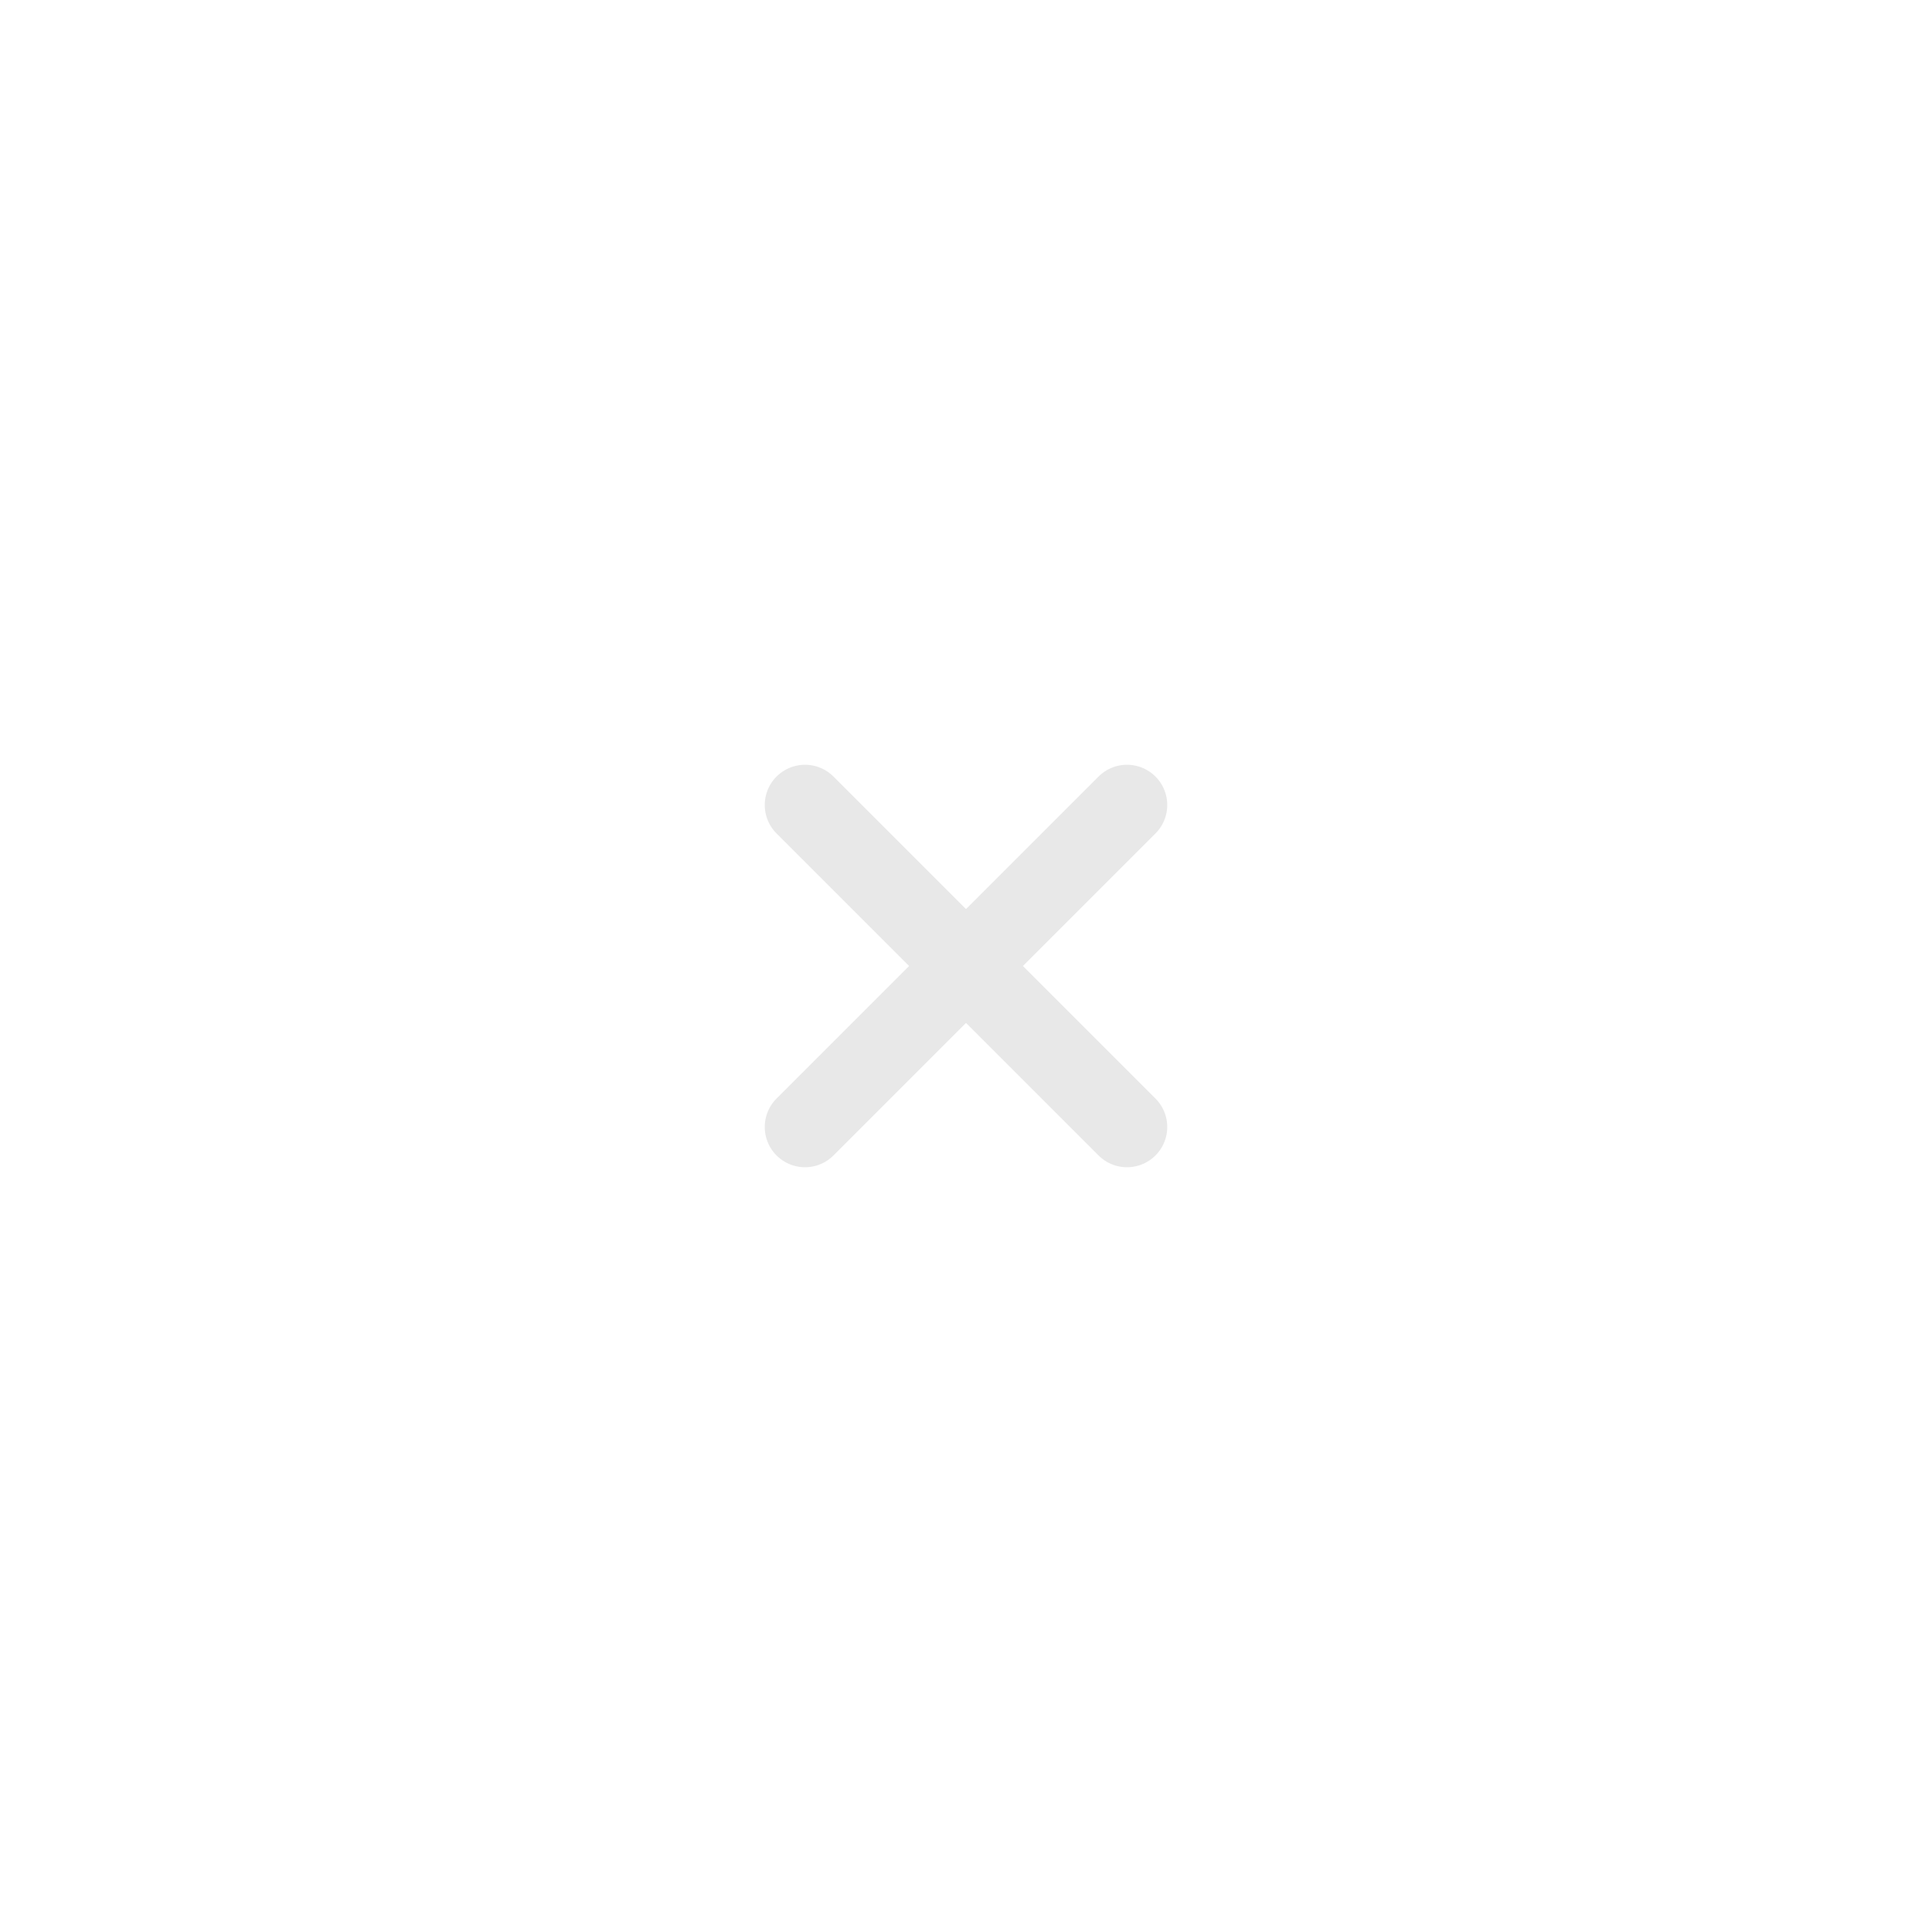
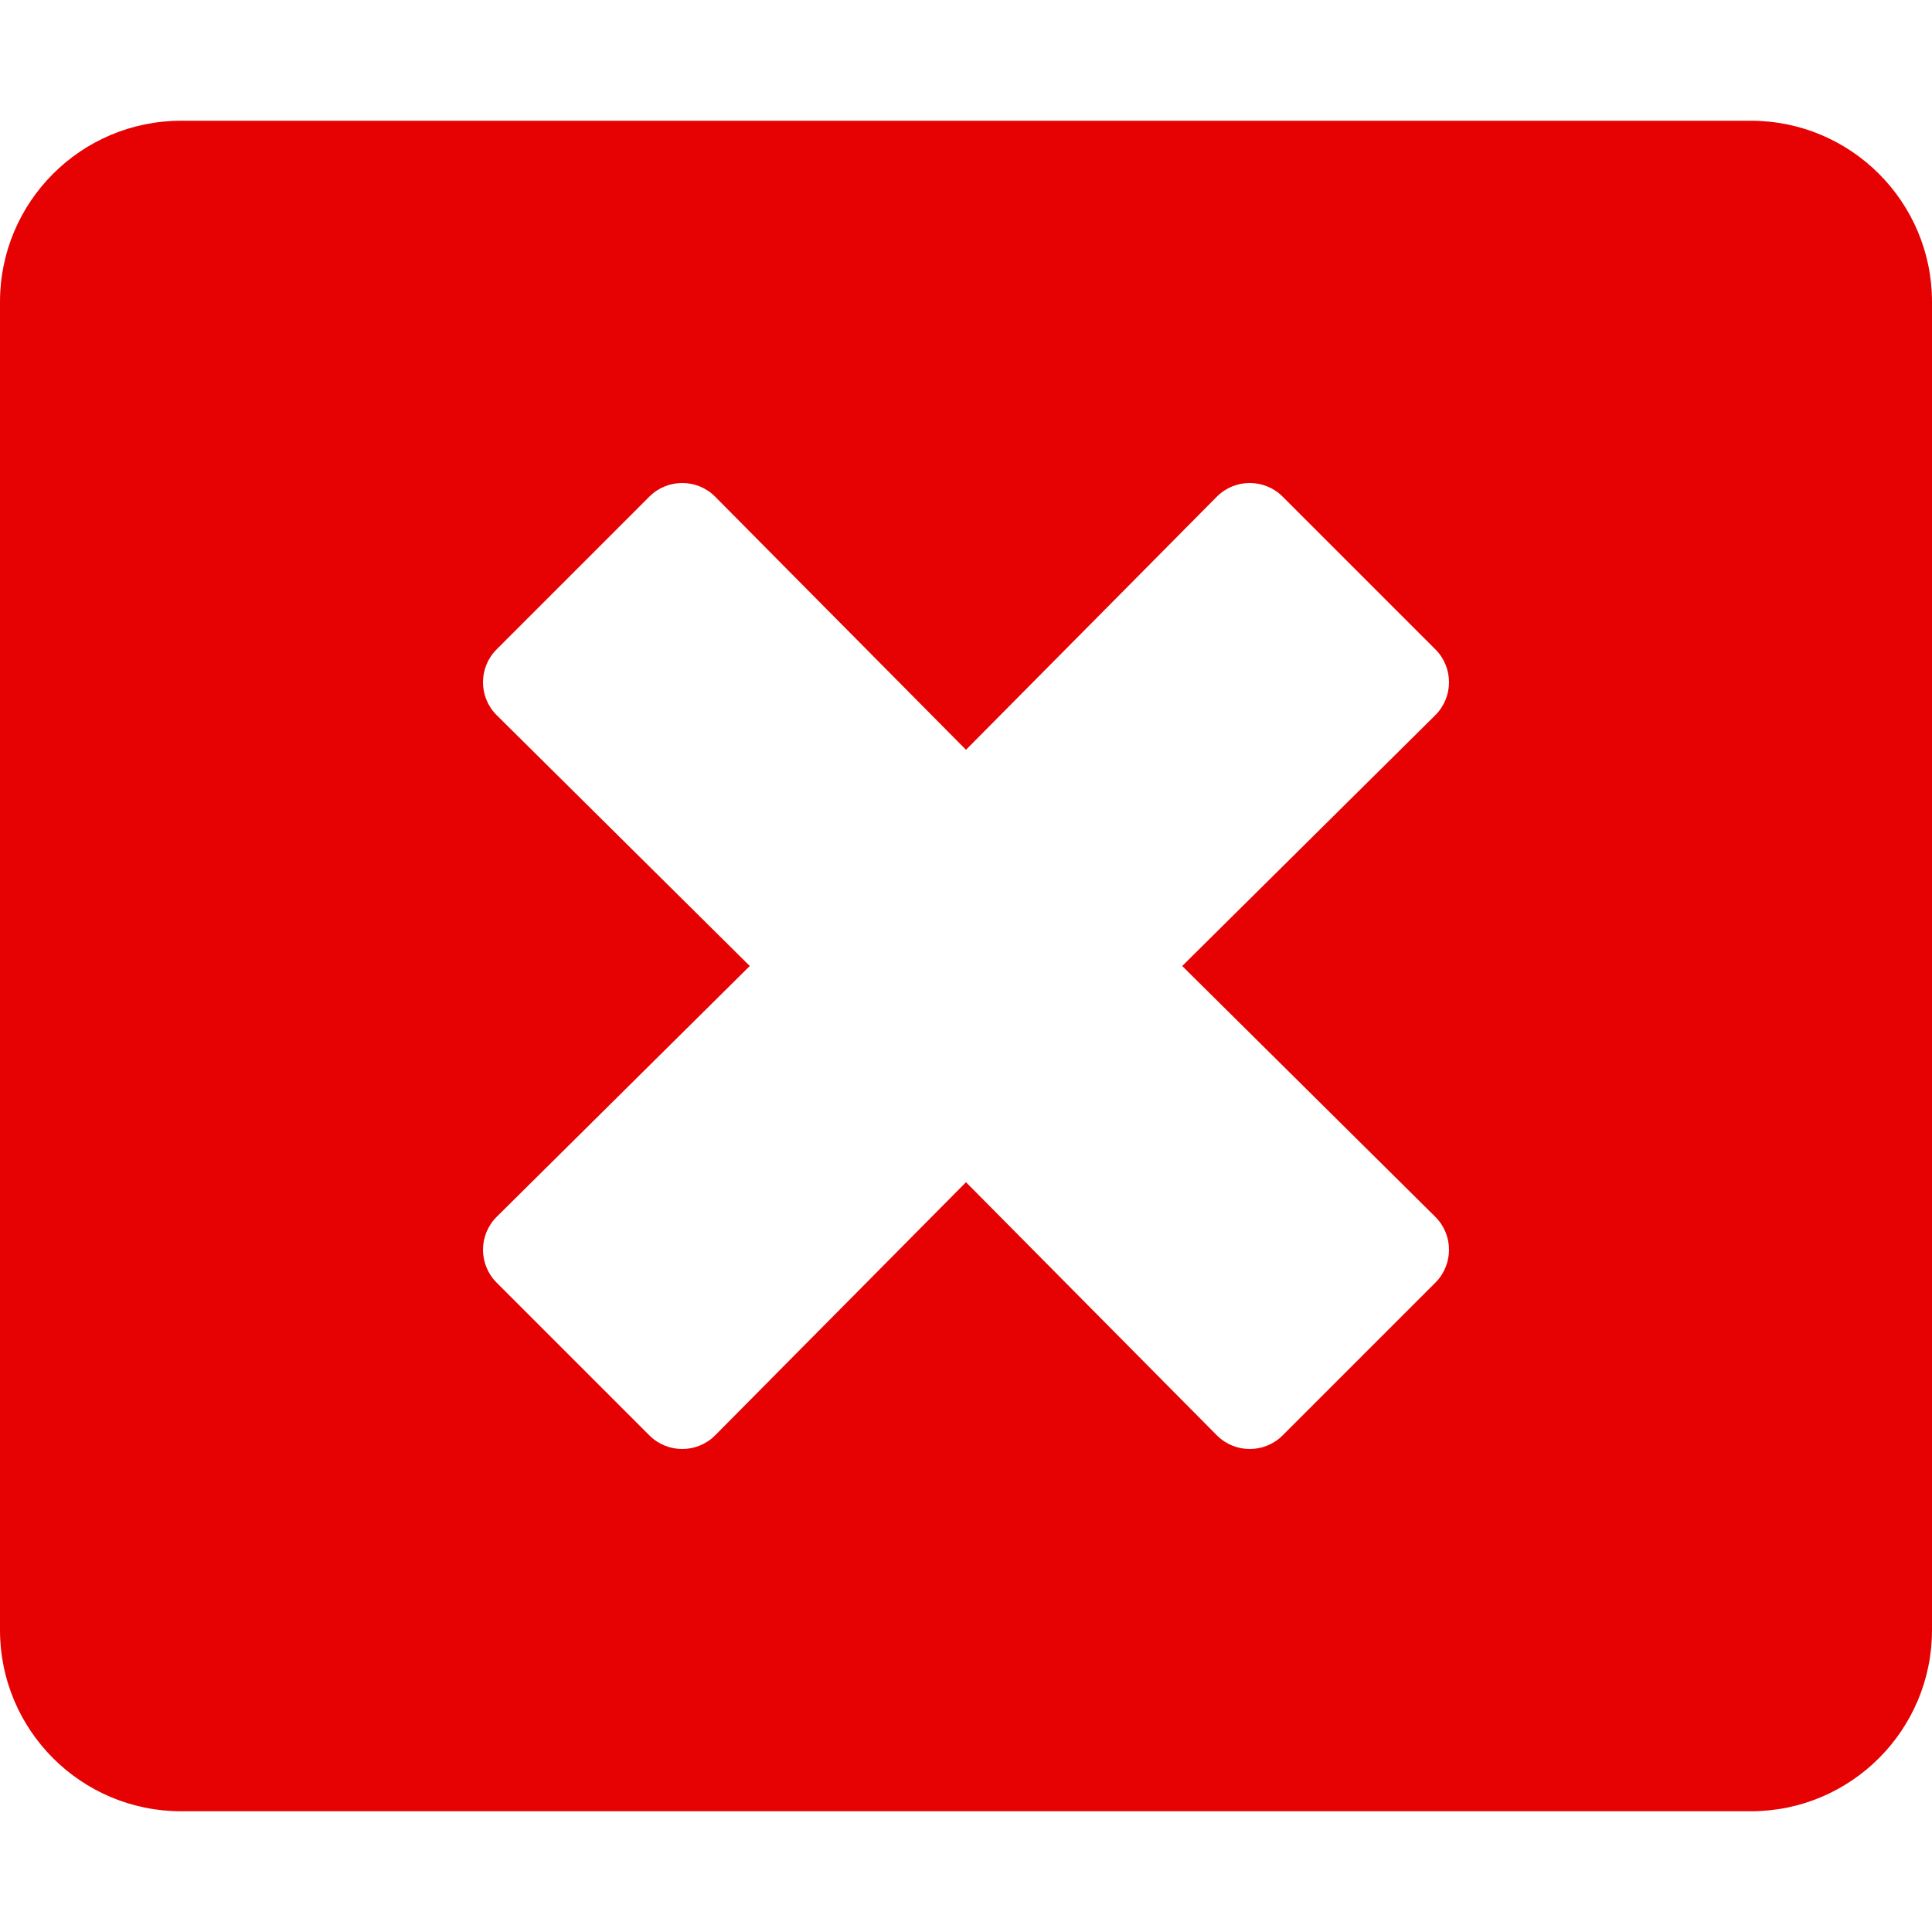
- <svg xmlns="http://www.w3.org/2000/svg" class="icon icon-tabler icon-tabler-square-x" width="100" height="100" viewBox="0 0 24 24" stroke-width="1" stroke="#e8e8e8" fill="none" stroke-linecap="round" stroke-linejoin="round">
-   <path stroke="none" d="M0 0h24v24H0z" fill="none" />
-   <path d="M10 10l4 4m0 -4l-4 4" />
+ <svg xmlns="http://www.w3.org/2000/svg" aria-hidden="true" focusable="false" data-prefix="fas" data-icon="window-close" class="svg-inline--fa fa-window-close fa-w-16" role="img" viewBox="0 0 512 512" fill="#000">
+   <path fill="#e60202" d="M464 32H48C21.5 32 0 53.5 0 80v352c0 26.5 21.5 48 48 48h416c26.5 0 48-21.5 48-48V80c0-26.5-21.5-48-48-48zm-83.6 290.5c4.8 4.8 4.8 12.6 0 17.4l-40.5 40.5c-4.8 4.8-12.6 4.8-17.4 0L256 313.3l-66.5 67.1c-4.8 4.8-12.6 4.8-17.4 0l-40.5-40.5c-4.8-4.8-4.8-12.6 0-17.4l67.1-66.5-67.1-66.5c-4.8-4.8-4.8-12.6 0-17.4l40.5-40.5c4.8-4.8 12.6-4.8 17.4 0l66.5 67.1 66.5-67.1c4.8-4.8 12.6-4.8 17.4 0l40.5 40.5c4.8 4.8 4.8 12.6 0 17.4L313.3 256l67.1 66.5z" />
</svg>
